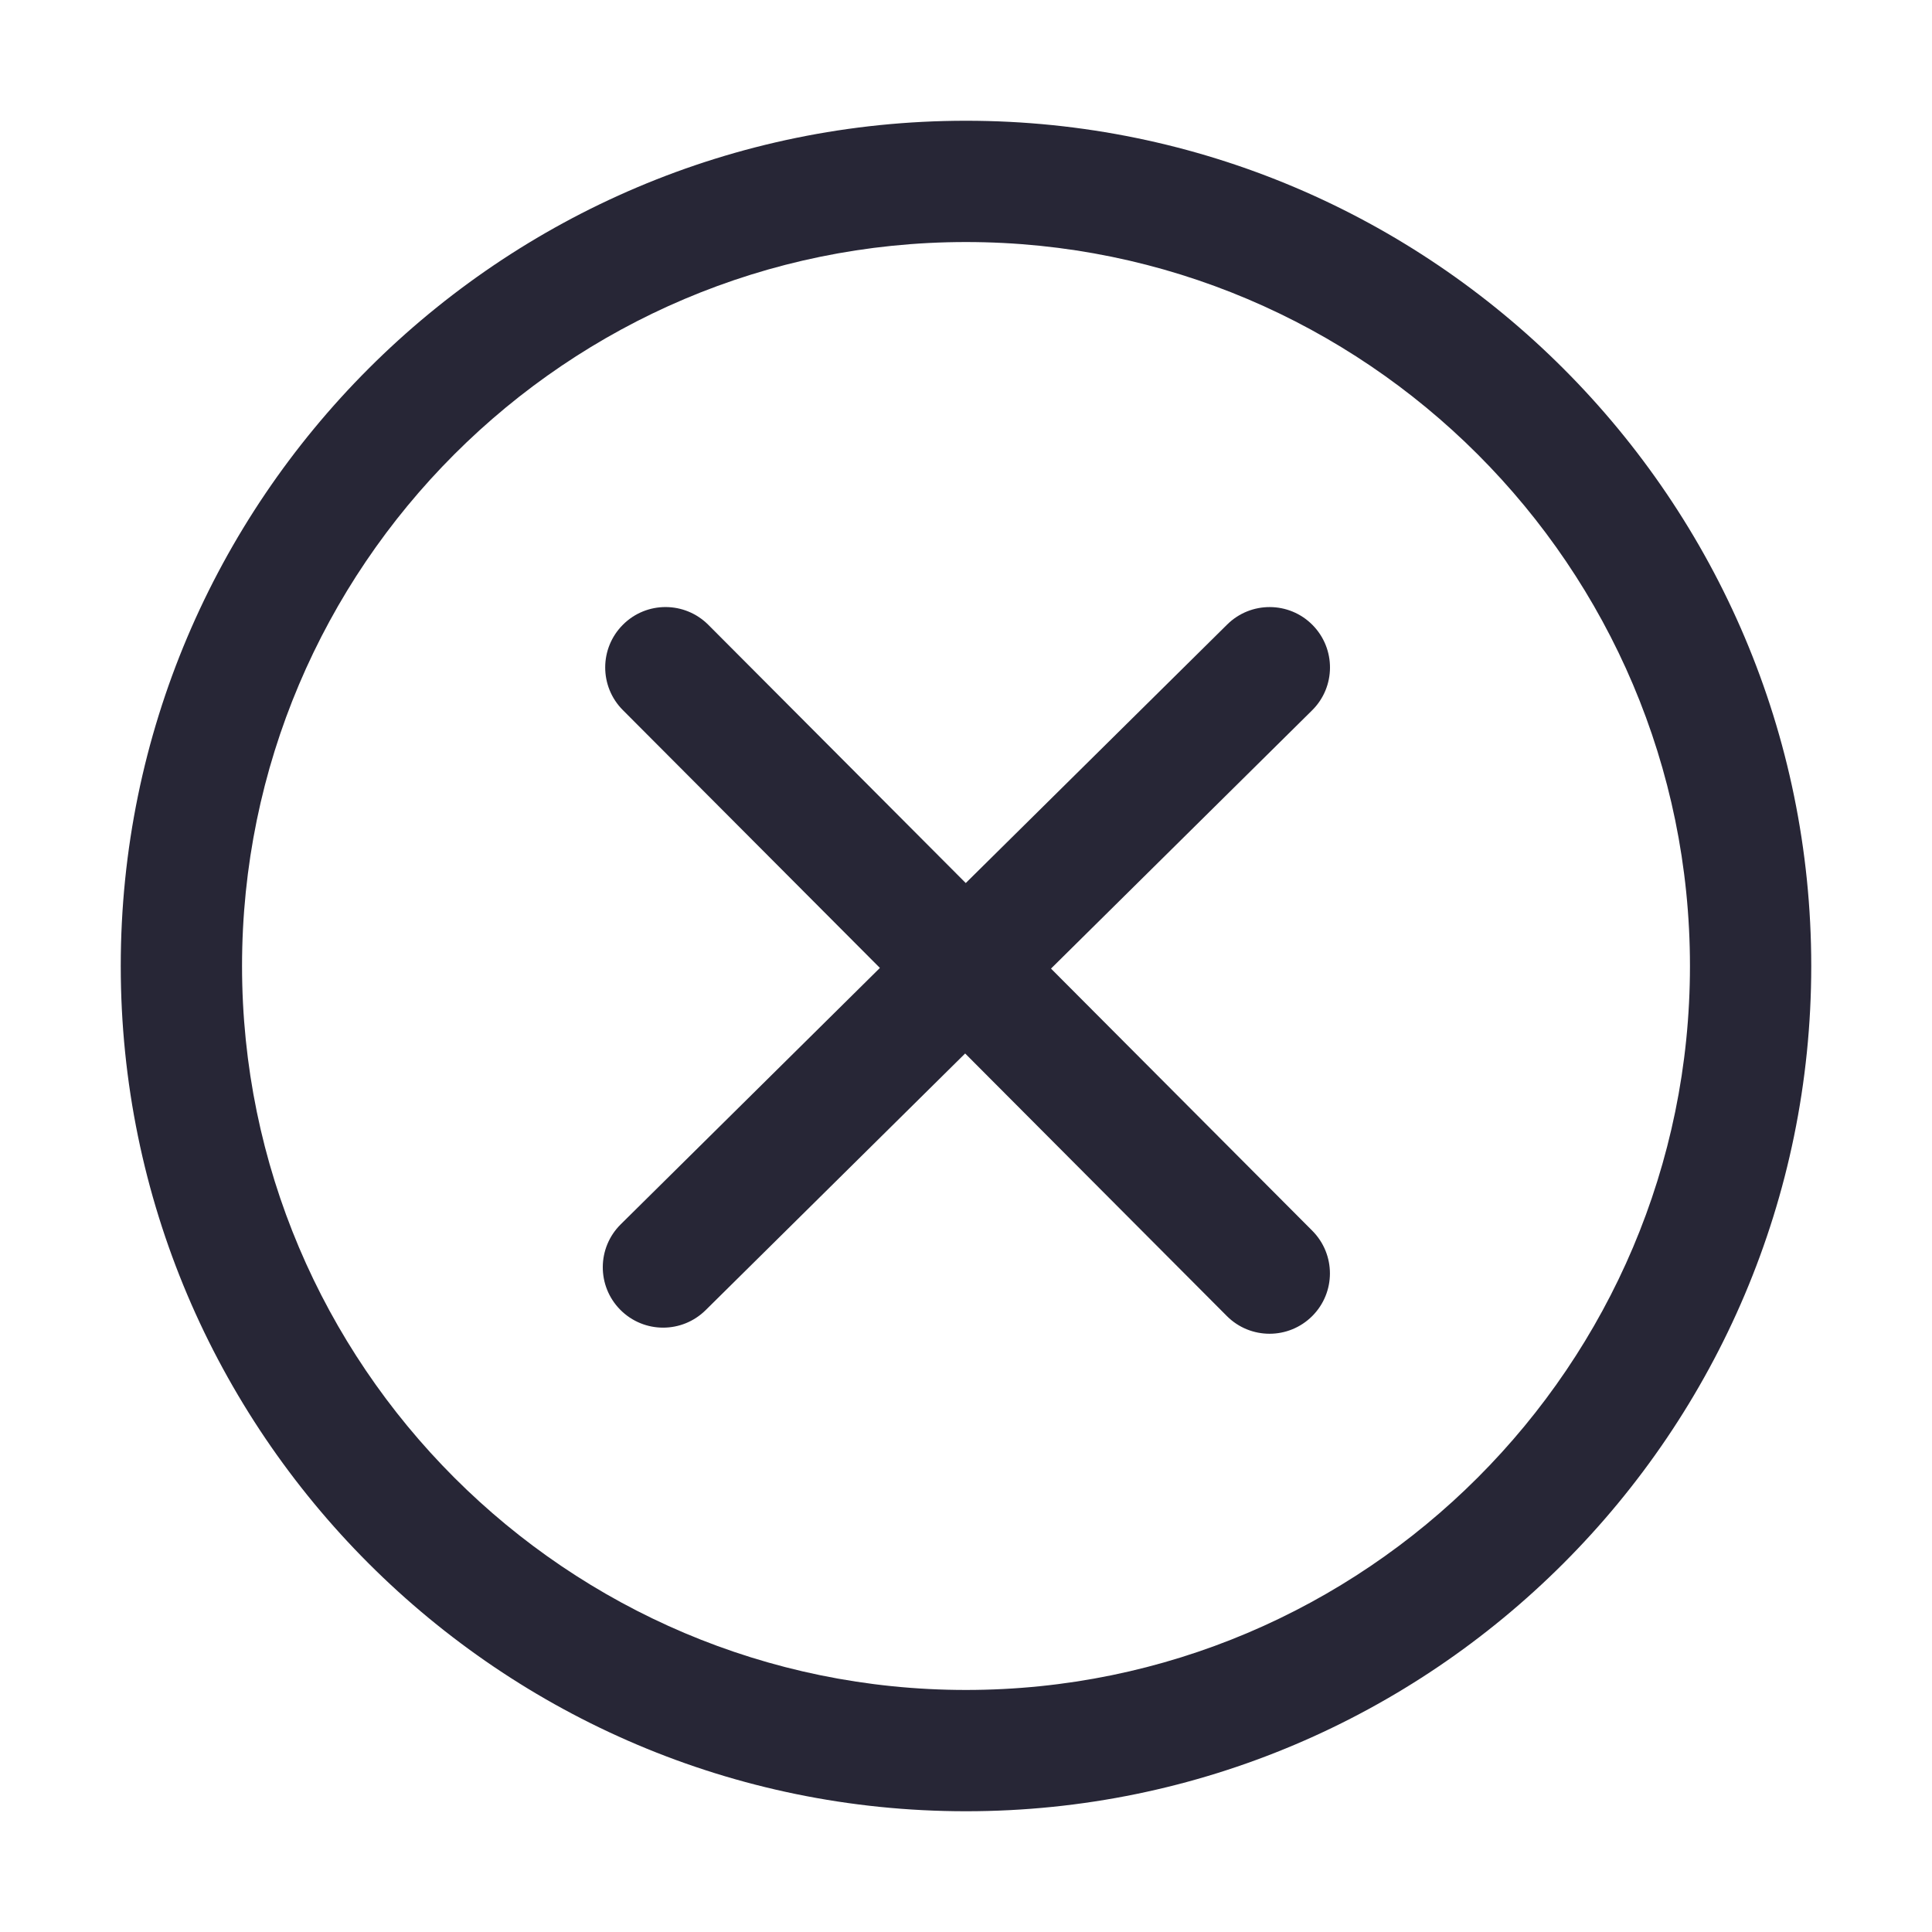
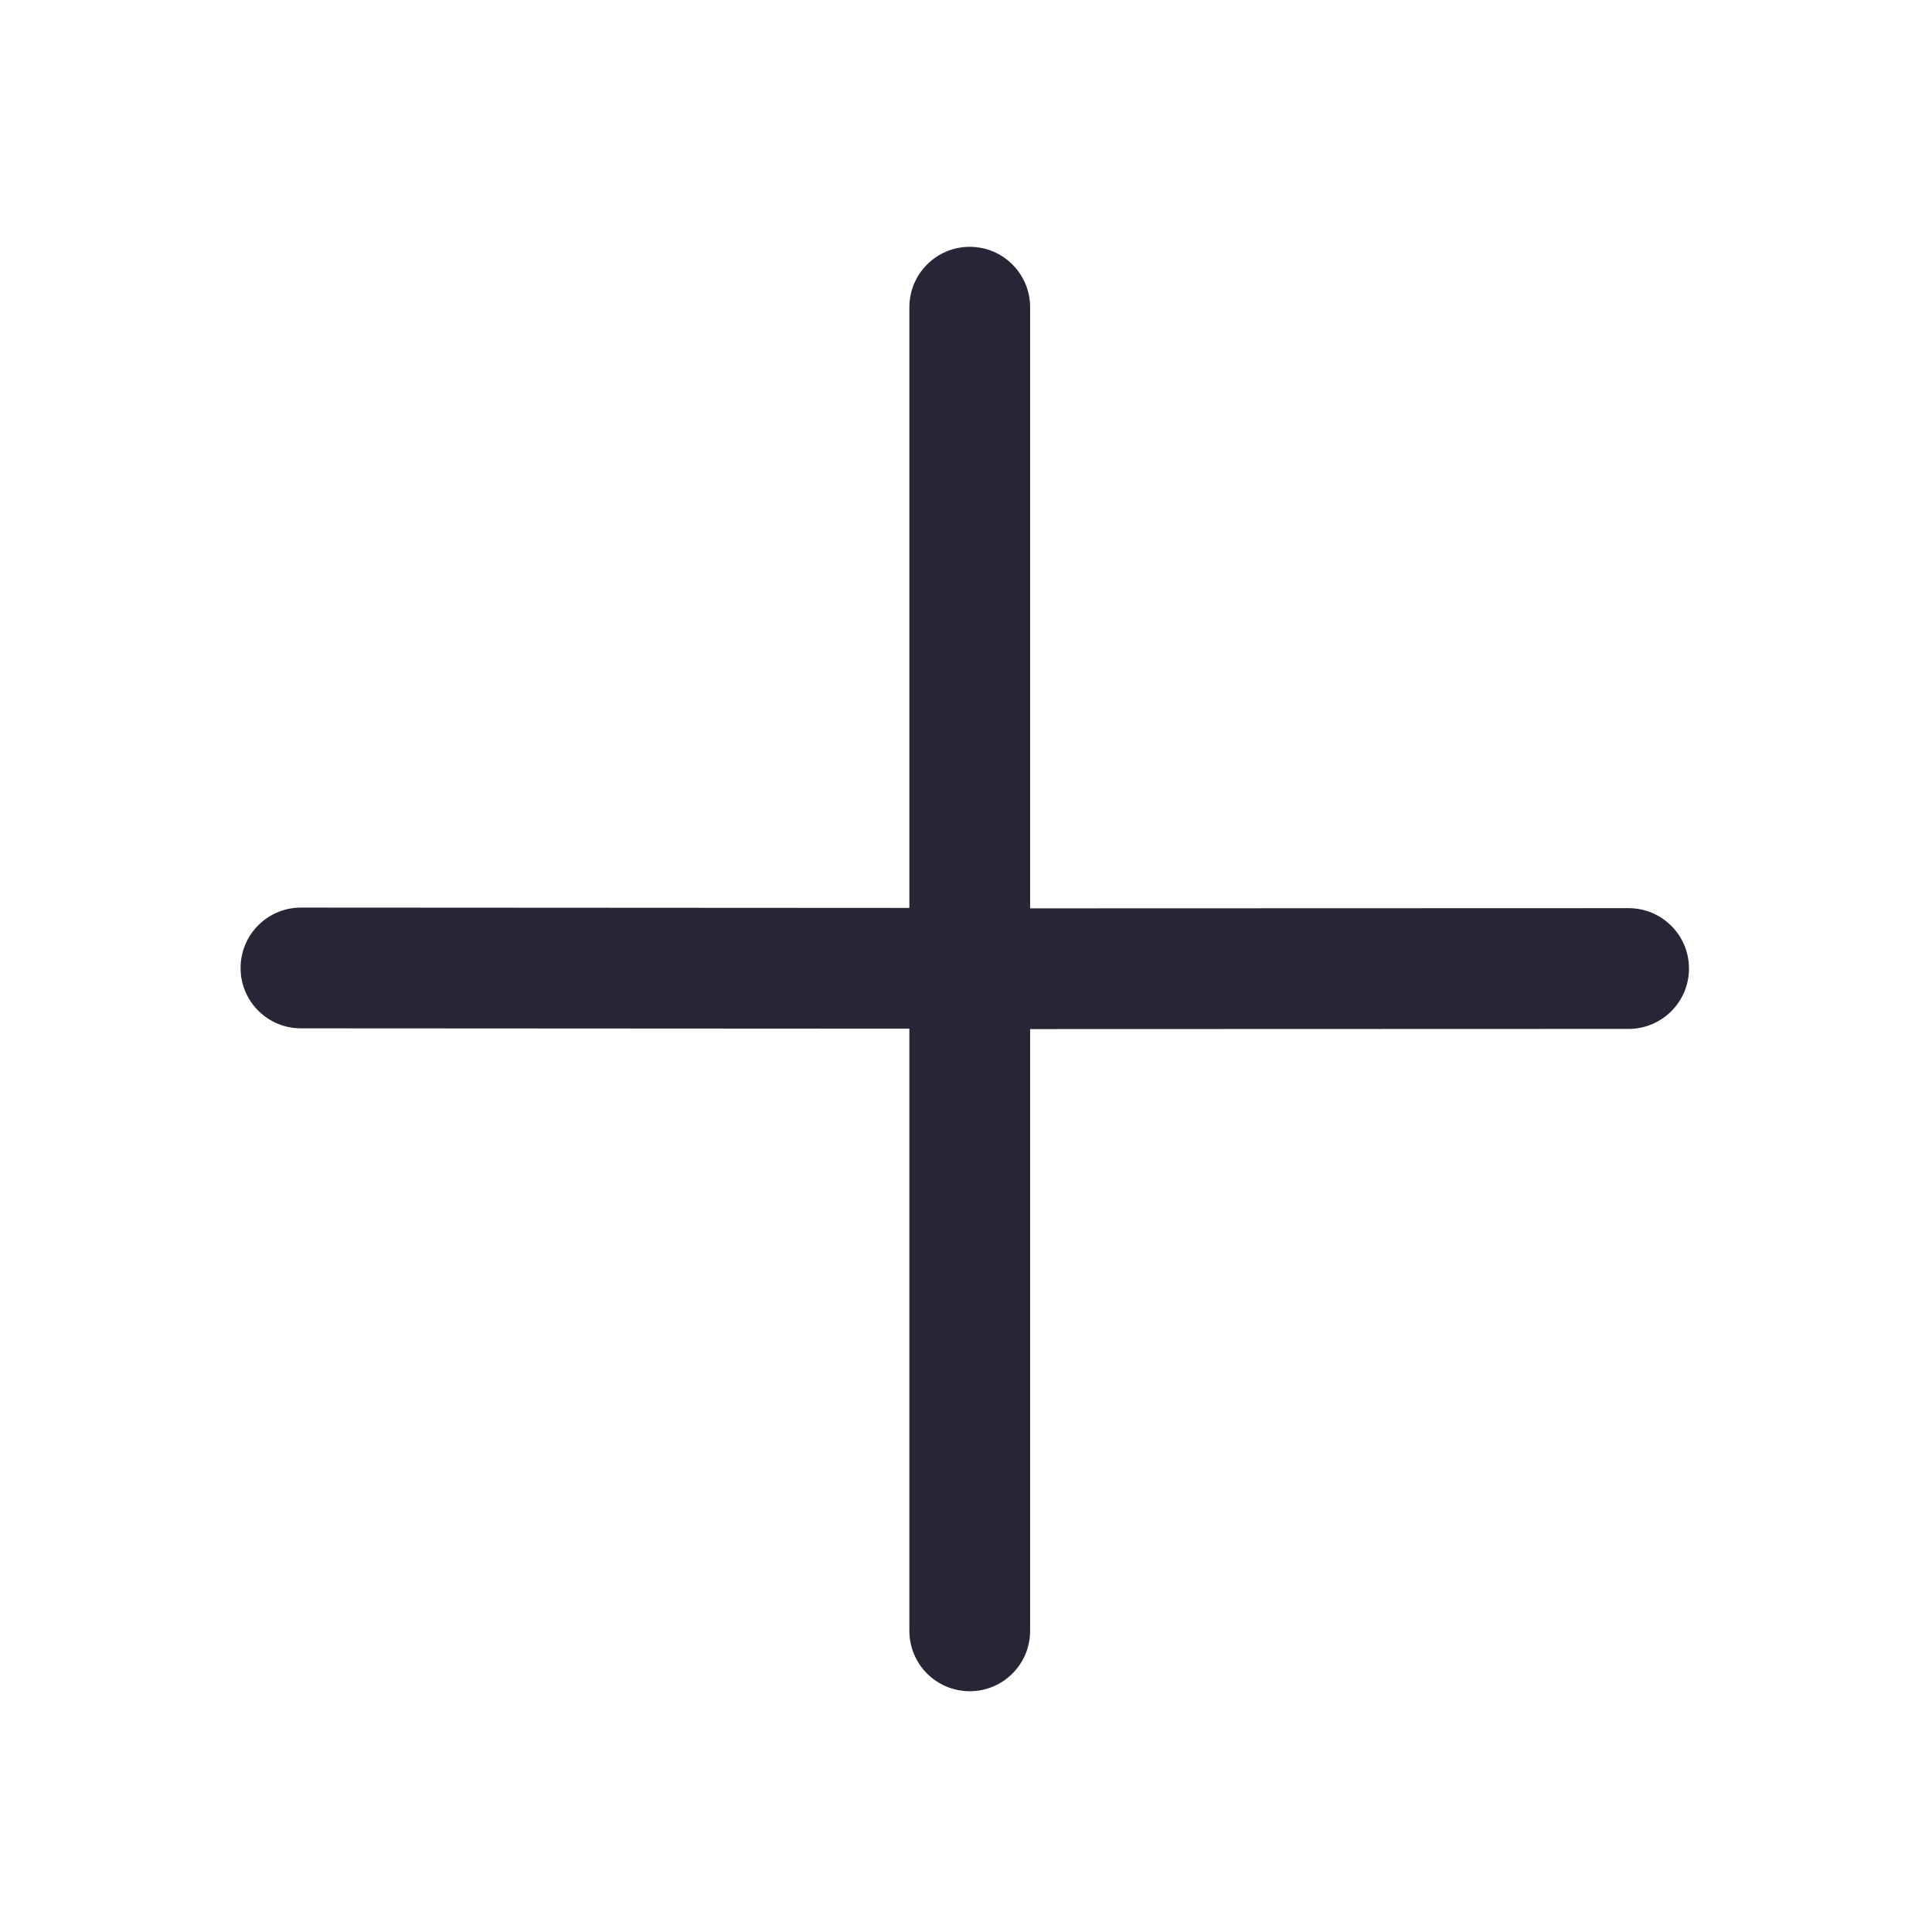
<svg xmlns="http://www.w3.org/2000/svg" version="1.1" width="200" height="200" viewBox="0 0 200 200">
  <defs>
    <style type="text/css">
@font-face {
  font-family: "ifont";
  src: url("//at.alicdn.com/t/font_1442373896_4754455.eot?#iefix") format("embedded-opentype"), url("//at.alicdn.com/t/font_1442373896_4754455.woff") format("woff"), url("//at.alicdn.com/t/font_1442373896_4754455.ttf") format("truetype"), url("//at.alicdn.com/t/font_1442373896_4754455.svg#ifont") format("svg");
}

</style>
  </defs>
  <g class="transform-group">
    <g transform="scale(0.1953125, 0.1953125)">
-       <path d="M512 960c-247.039 0-448-200.961-448-448S264.961 64 512 64 960 264.961 960 512 759.039 960 512 960zM512 128.287c-211.584 0-383.713 172.128-383.713 383.713 0 211.552 172.128 383.713 383.713 383.713 211.552 0 383.713-172.159 383.713-383.713C895.713 300.416 723.552 128.287 512 128.287zM557.055 513.376l138.368-136.864c12.576-12.416 12.673-32.672 0.256-45.248s-32.704-12.673-45.248-0.256l-138.56 137.024-136.448-136.864c-12.513-12.513-32.735-12.576-45.248-0.064-12.513 12.48-12.544 32.735-0.064 45.248l136.255 136.672-137.377 135.904c-12.576 12.447-12.673 32.672-0.256 45.248 6.272 6.335 14.496 9.504 22.751 9.504 8.128 0 16.256-3.103 22.497-9.248l137.568-136.064 138.688 139.137c6.241 6.272 14.432 9.408 22.657 9.408 8.192 0 16.352-3.136 22.591-9.344 12.513-12.48 12.544-32.704 0.064-45.248L557.055 513.376z" fill="#272636" />
+       <path d="M863.328 481.341l-317.344 0.1L545.984 162.817c0-17.665-14.336-32.001-32.001-32.001s-31.999 14.336-31.999 32.001l0 318.4-322.369-0.177c-0.033 0-0.064 0-0.096 0-17.632 0-31.935 14.24-32.001 31.905-0.096 17.665 14.209 32.032 31.872 32.095l322.592 0.177 0 319.167c0 17.696 14.336 32.001 31.999 32.001s32.001-14.303 32.001-32.001L545.983 545.441l317.088-0.1c0.064 0 0.096 0 0.127 0 17.632 0 31.935-14.24 32.001-31.905S880.96 481.405 863.328 481.341z" fill="#272636" />
    </g>
  </g>
</svg>
